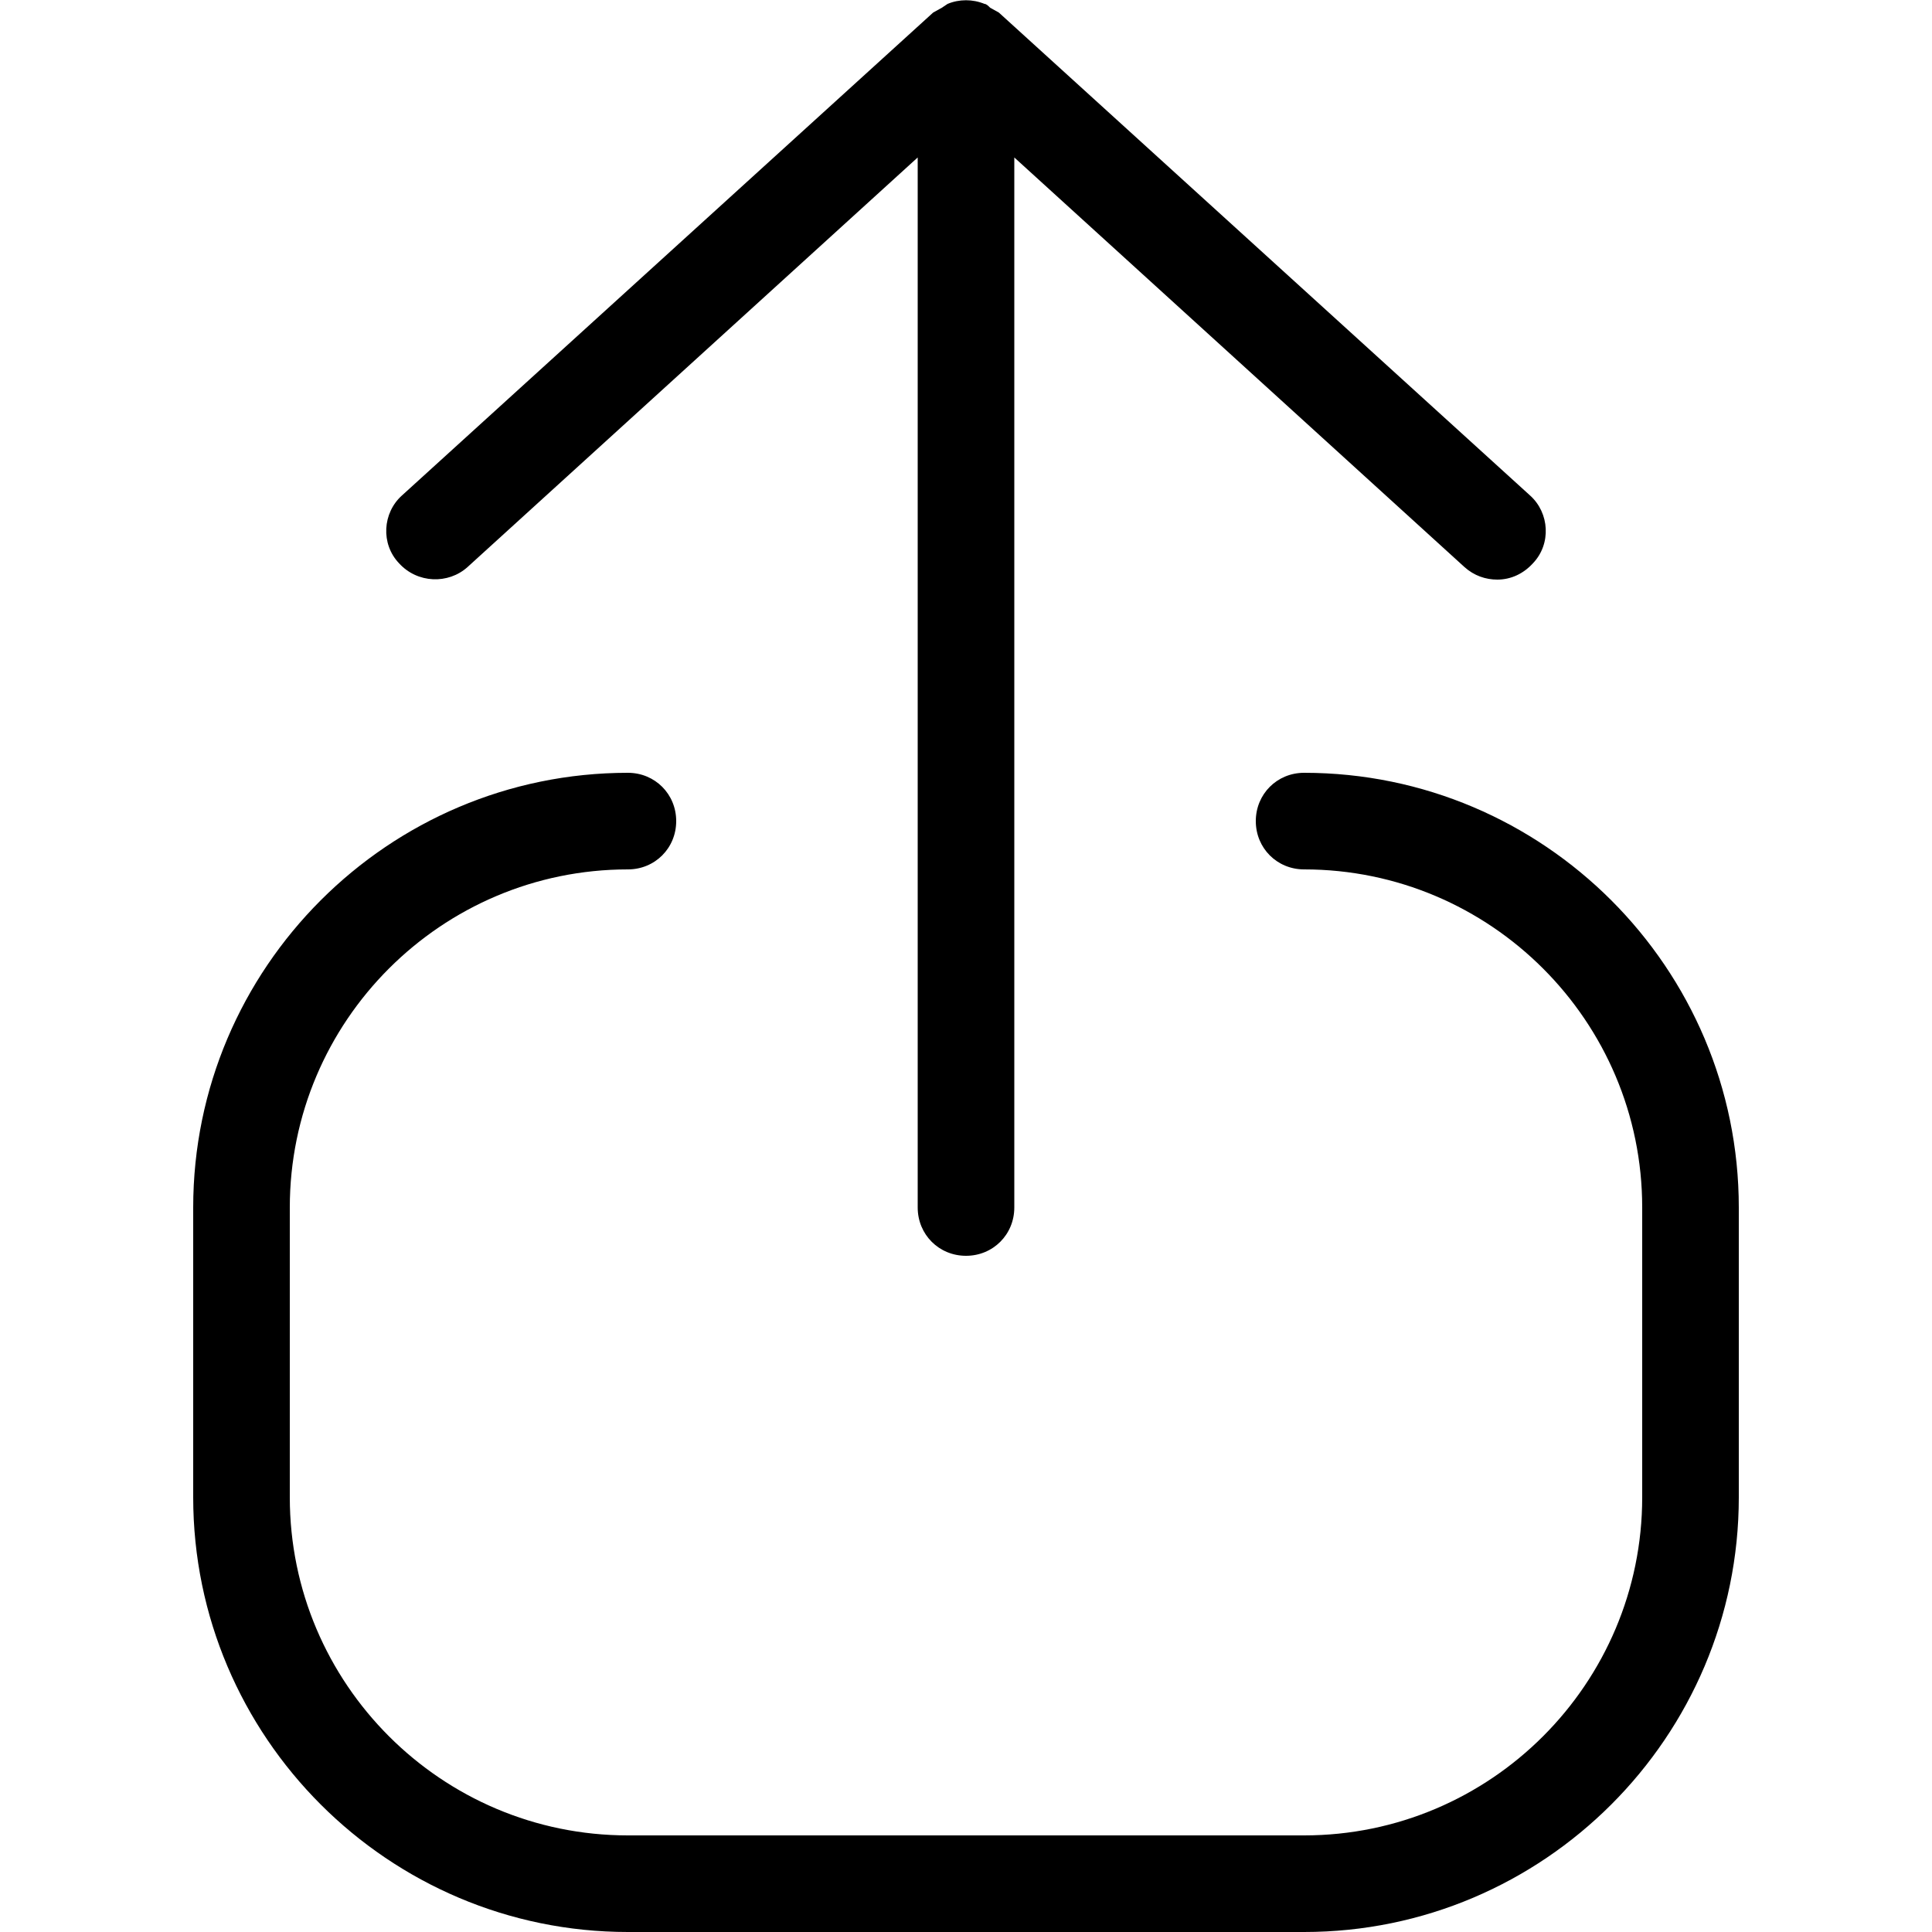
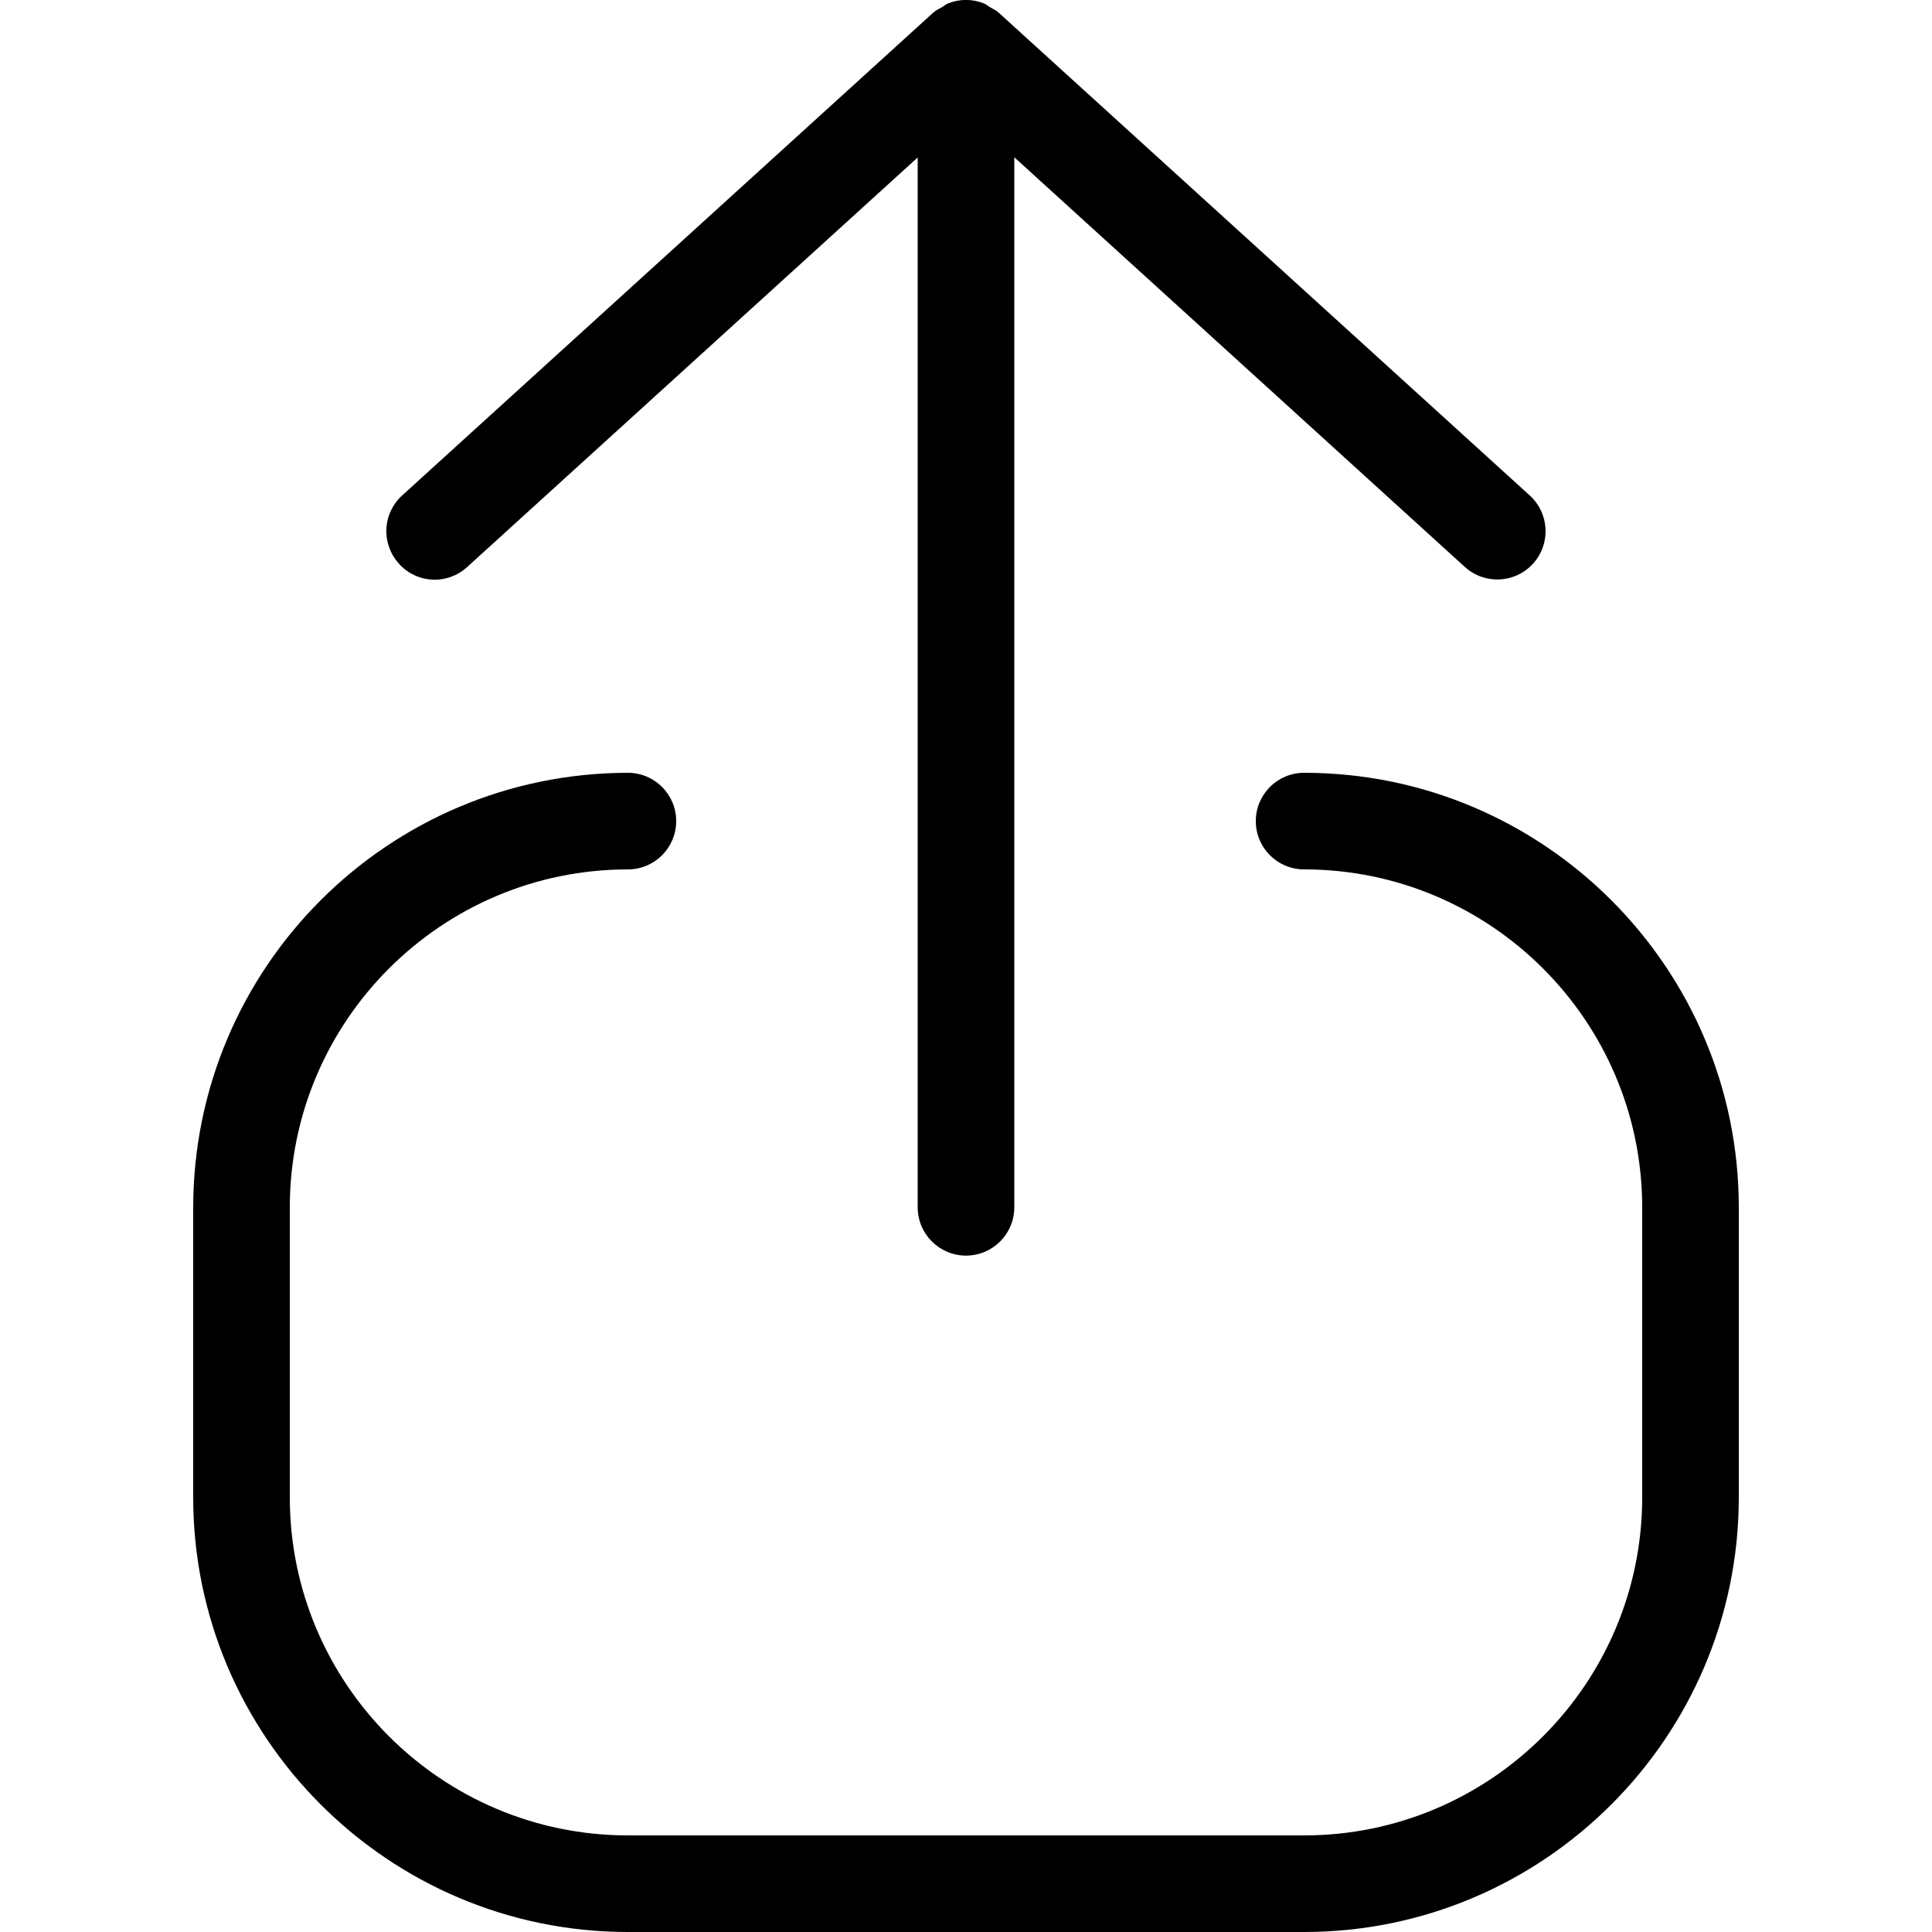
<svg xmlns="http://www.w3.org/2000/svg" width="20" height="20" viewBox="0 0 20 20">
-   <path d="M13.5 8c-.28 0-.5.22-.5.5s.22.5.5.5c1.93 0 3.5 1.57 3.5 3.5v3c0 1.93-1.57 3.5-3.5 3.5h-7C4.57 19 3 17.43 3 15.5v-3C3 10.57 4.57 9 6.5 9c.28 0 .5-.22.5-.5S6.78 8 6.5 8C4.02 8 2 10.02 2 12.5v3C2 17.98 4.02 20 6.5 20h7c2.48 0 4.5-2.02 4.5-4.5v-3c0-2.48-2.02-4.5-4.5-4.5M4.13 5.83c-.19-.2-.17-.52.03-.7l5.5-5 .09-.05.06-.04c.12-.05.26-.05.38 0 .02 0 .04.02.06.04l.09.05 5.5 5c.2.18.22.5.03.7-.1.11-.23.17-.37.17-.12 0-.24-.04-.34-.13L10.5 1.63V12.5c0 .28-.22.5-.5.5s-.5-.22-.5-.5V1.63L4.84 5.87c-.2.18-.52.17-.71-.04" fill-rule="evenodd" />
+   <path d="M13.5 8a.5.5 0 0 0 0 1c1.93 0 3.5 1.57 3.5 3.5v3c0 1.93-1.57 3.5-3.5 3.5h-7C4.57 19 3 17.43 3 15.5v-3C3 10.57 4.57 9 6.5 9a.5.5 0 0 0 0-1A4.505 4.505 0 0 0 2 12.5v3C2 17.98 4.019 20 6.5 20h7c2.481 0 4.5-2.02 4.5-4.5v-3c0-2.482-2.019-4.5-4.5-4.5M4.13 5.835a.499.499 0 0 1 .034-.707l5.5-5c.025-.023.056-.035.084-.052.023-.012.041-.03.065-.04a.494.494 0 0 1 .374 0c.024.01.042.028.065.04.028.018.059.03.084.053l5.5 5a.499.499 0 1 1-.672.74L10.5 1.628v10.87a.5.5 0 0 1-1 0V1.63l-4.664 4.24a.497.497 0 0 1-.706-.034" fill-rule="evenodd" />
</svg>
